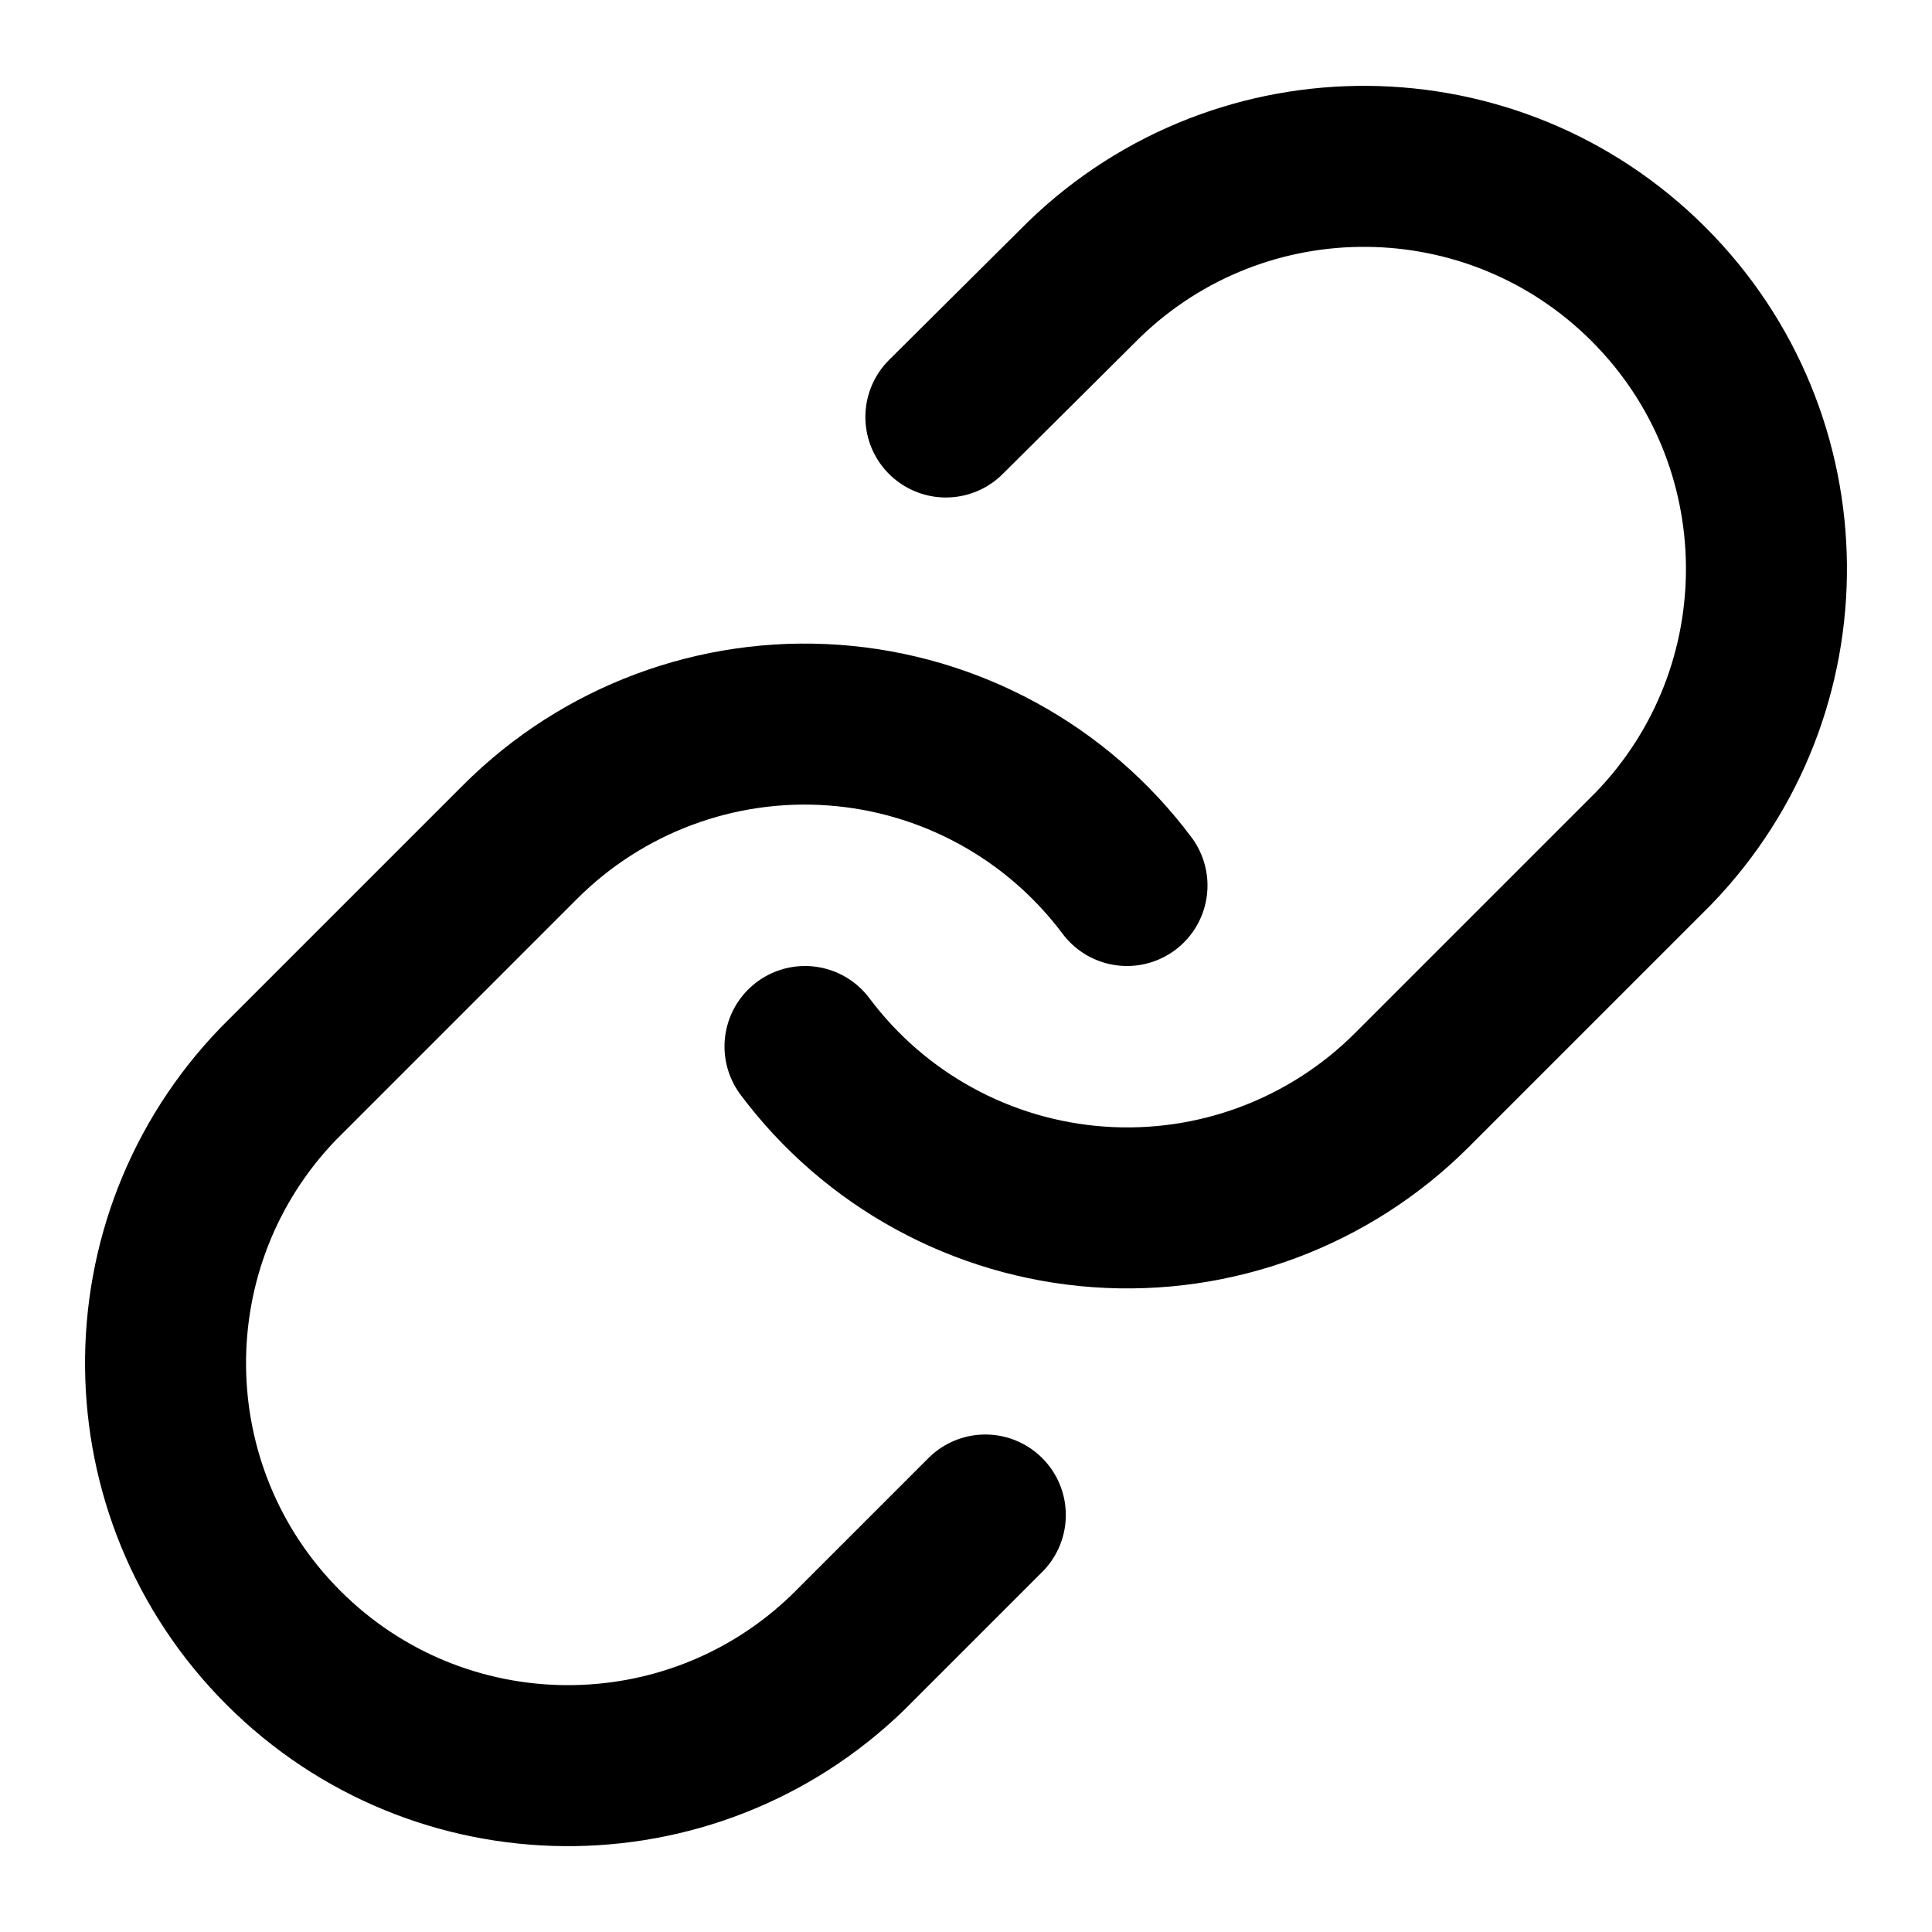
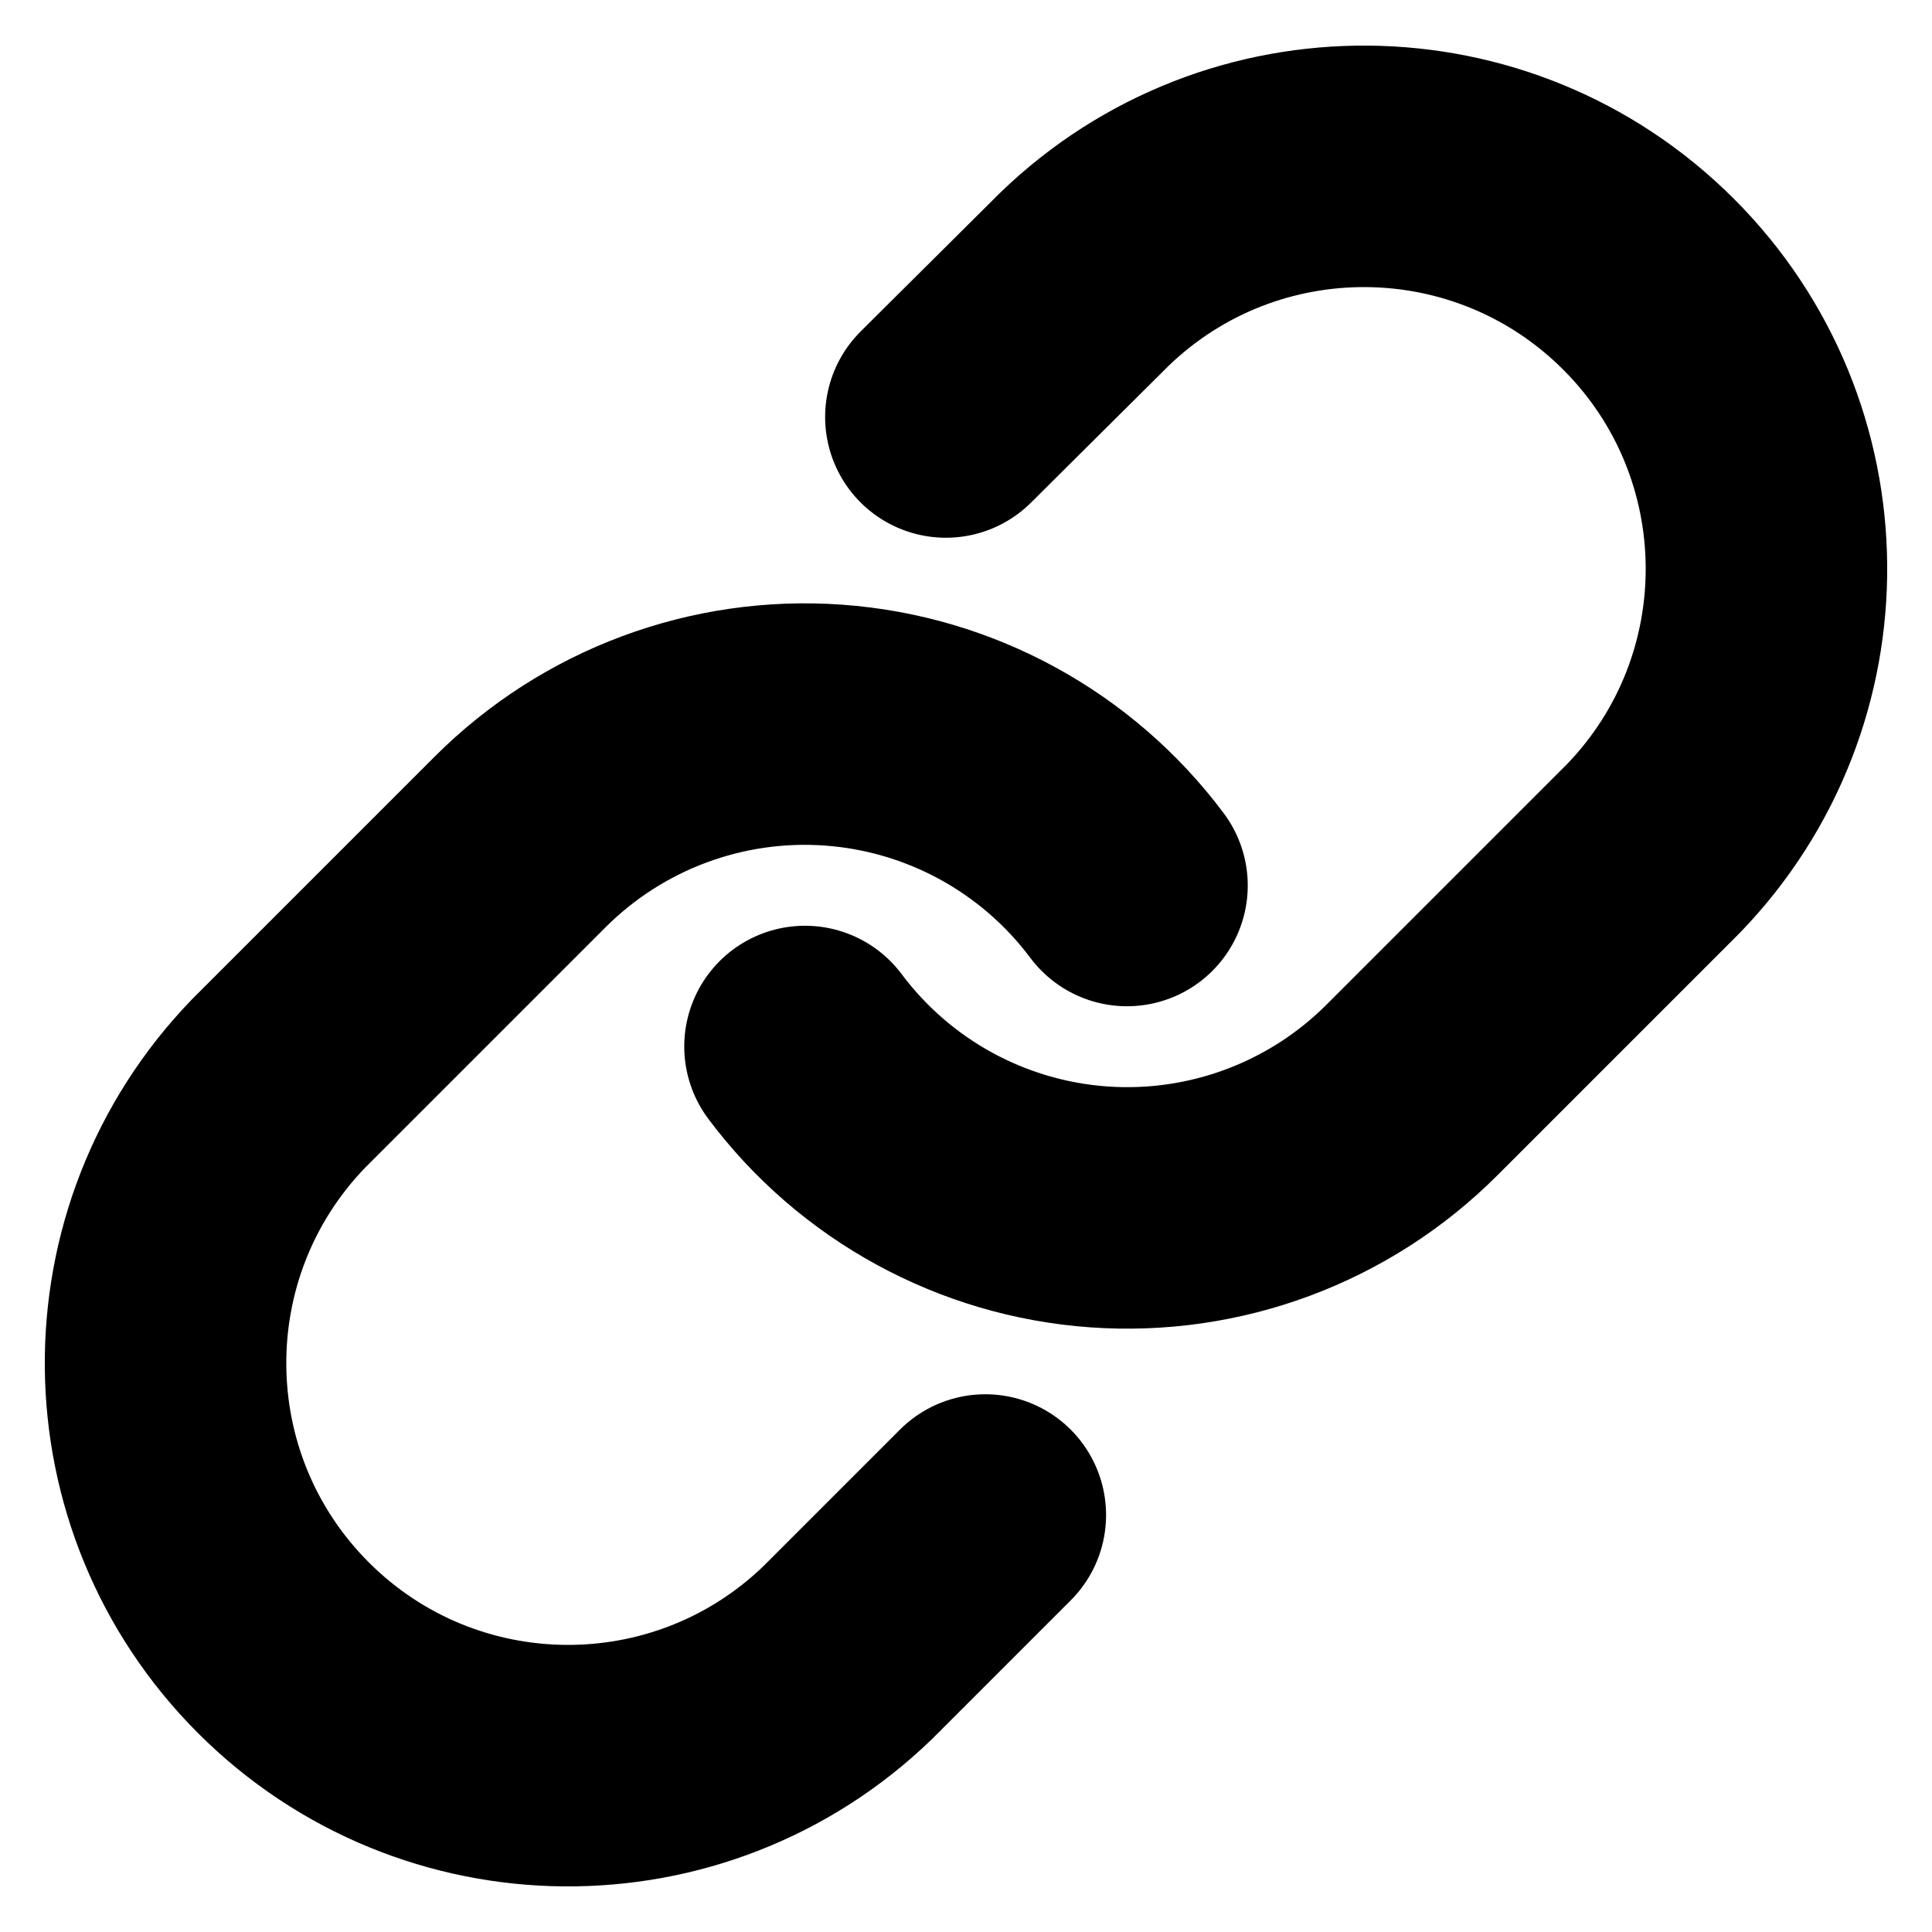
- <svg xmlns="http://www.w3.org/2000/svg" width="24" height="24" viewBox="0 0 24 24" fill="none" stroke="currentColor" stroke-width="2" stroke-linecap="round" stroke-linejoin="round">
+ <svg xmlns="http://www.w3.org/2000/svg" width="24" height="24" viewBox="0 0 24 24" fill="none" stroke="currentColor" stroke-width="3" stroke-linecap="round" stroke-linejoin="round">
  <path d="M10 13a5 5 0 0 0 7.54.54l3-3a5 5 0 0 0-7.07-7.07l-1.72 1.71" />
  <path d="M14 11a5 5 0 0 0-7.54-.54l-3 3a5 5 0 0 0 7.07 7.07l1.71-1.71" />
</svg>
